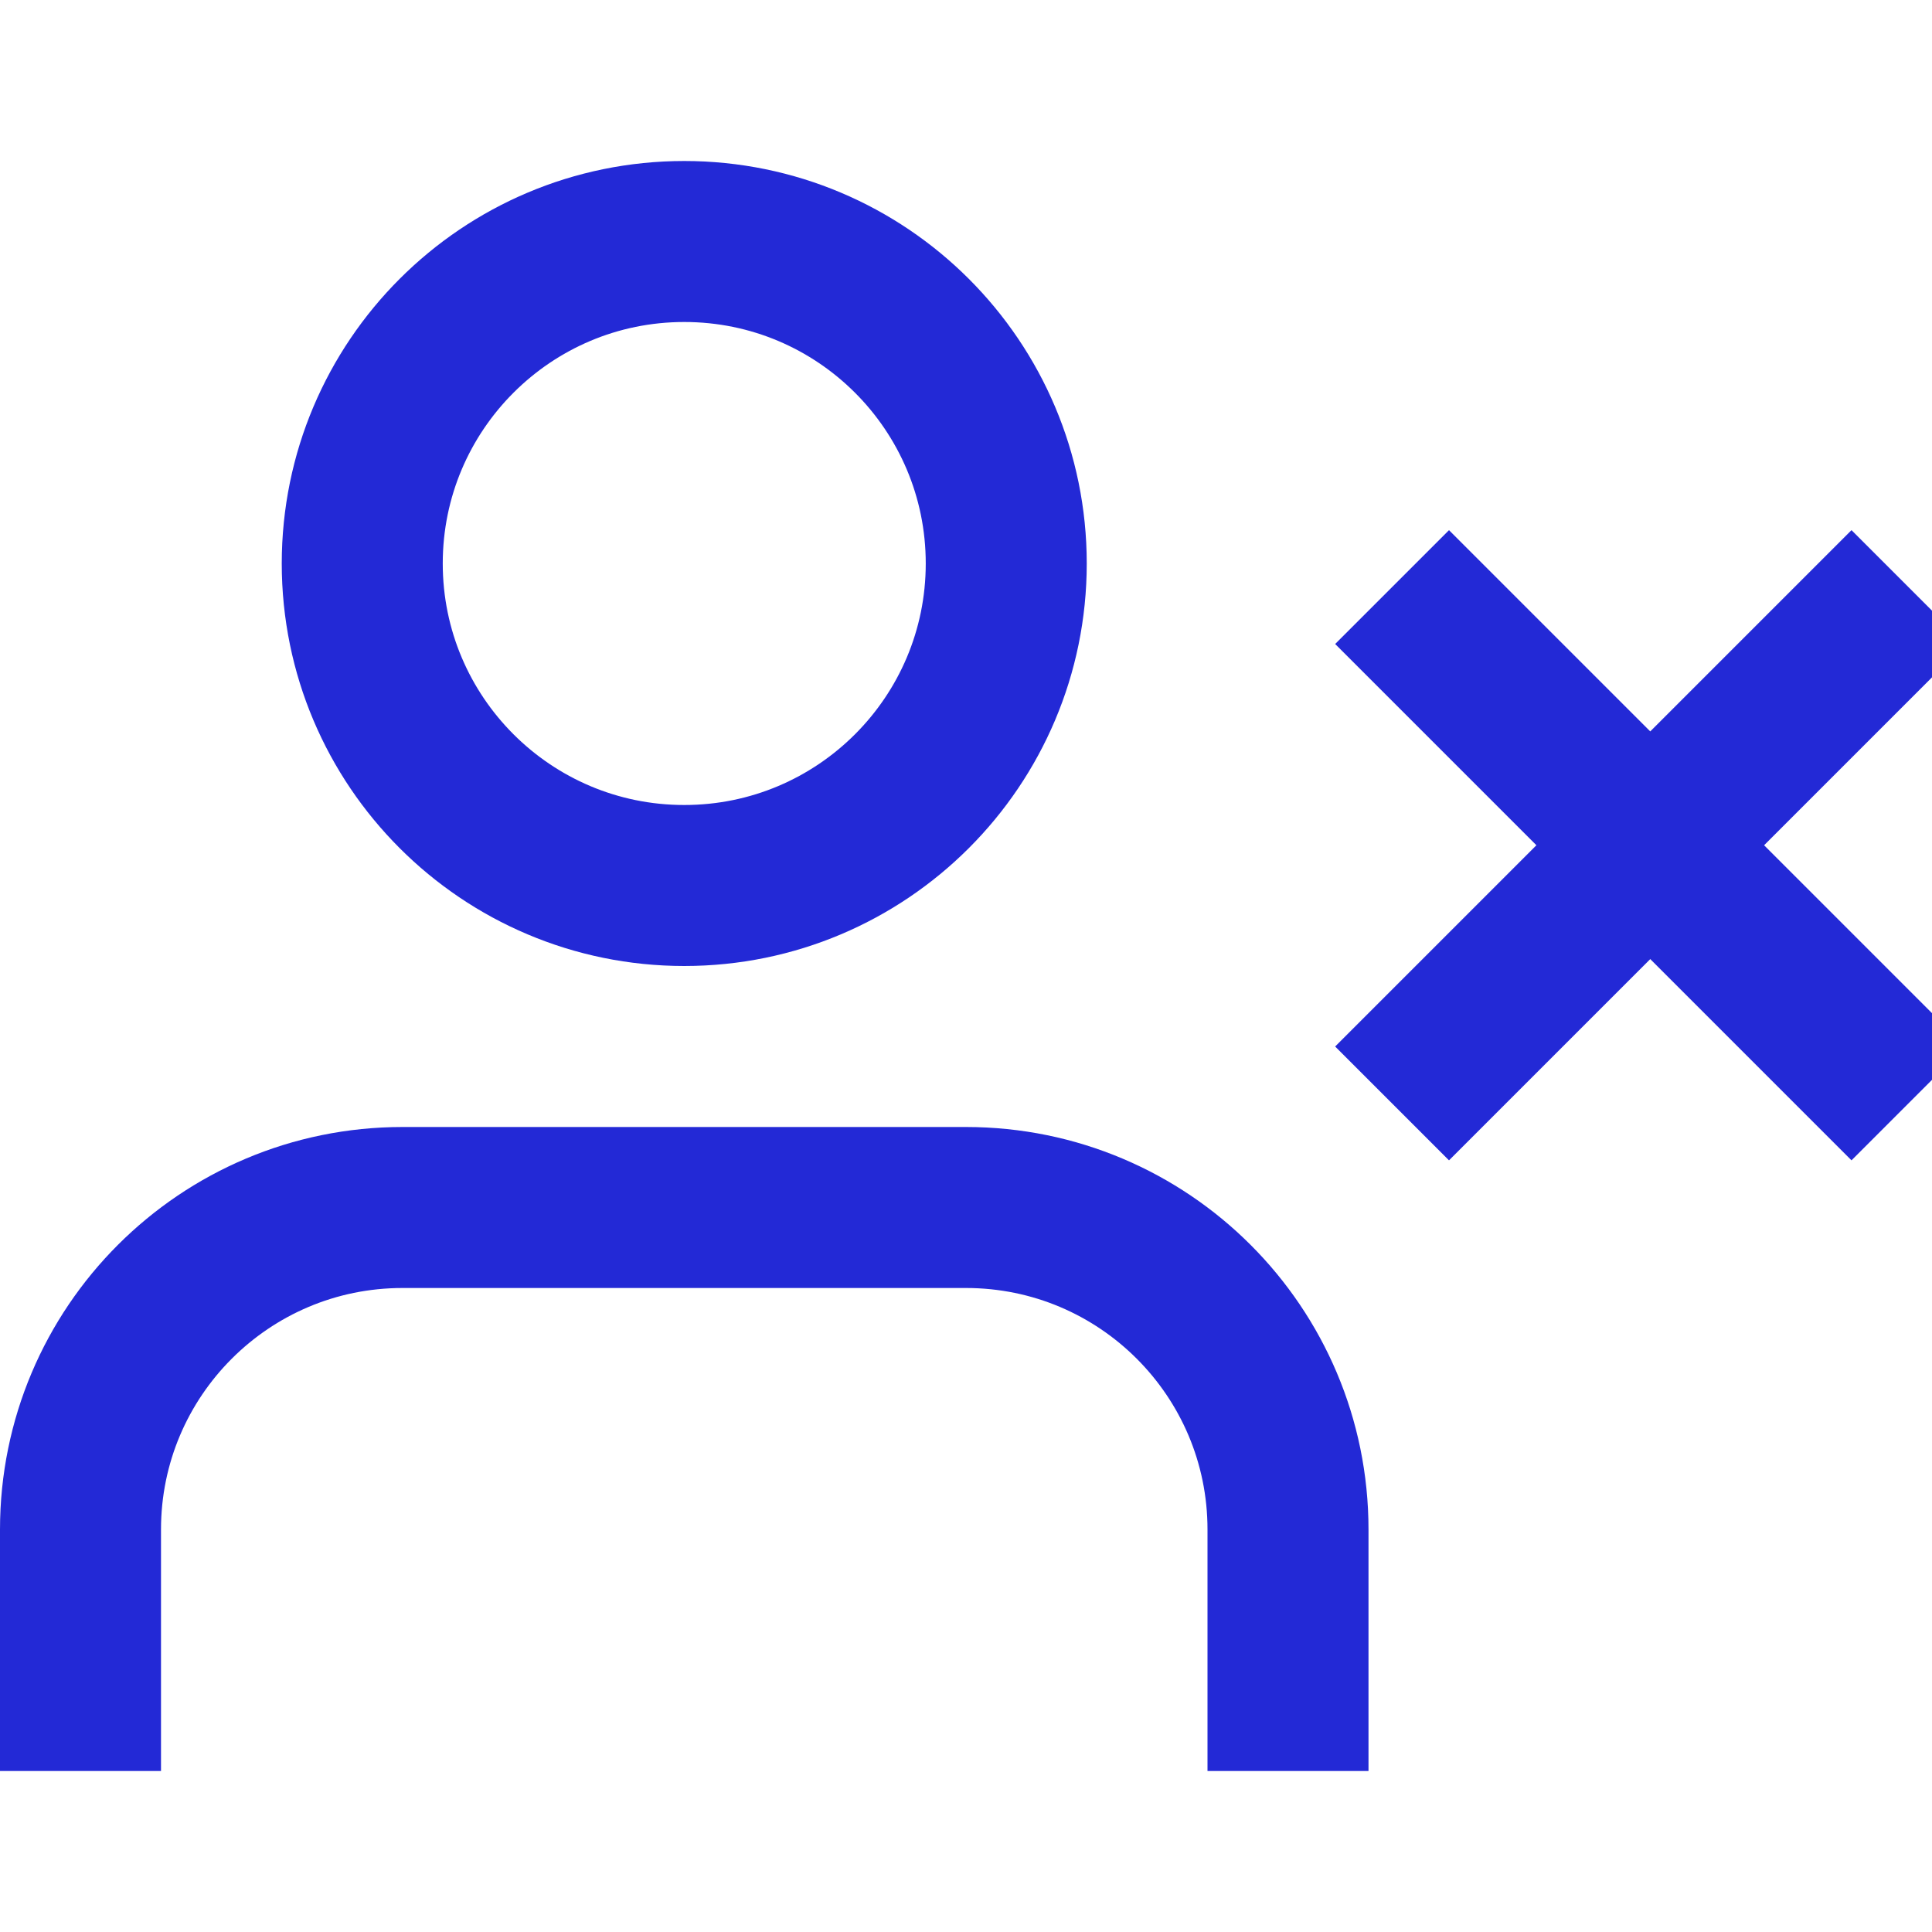
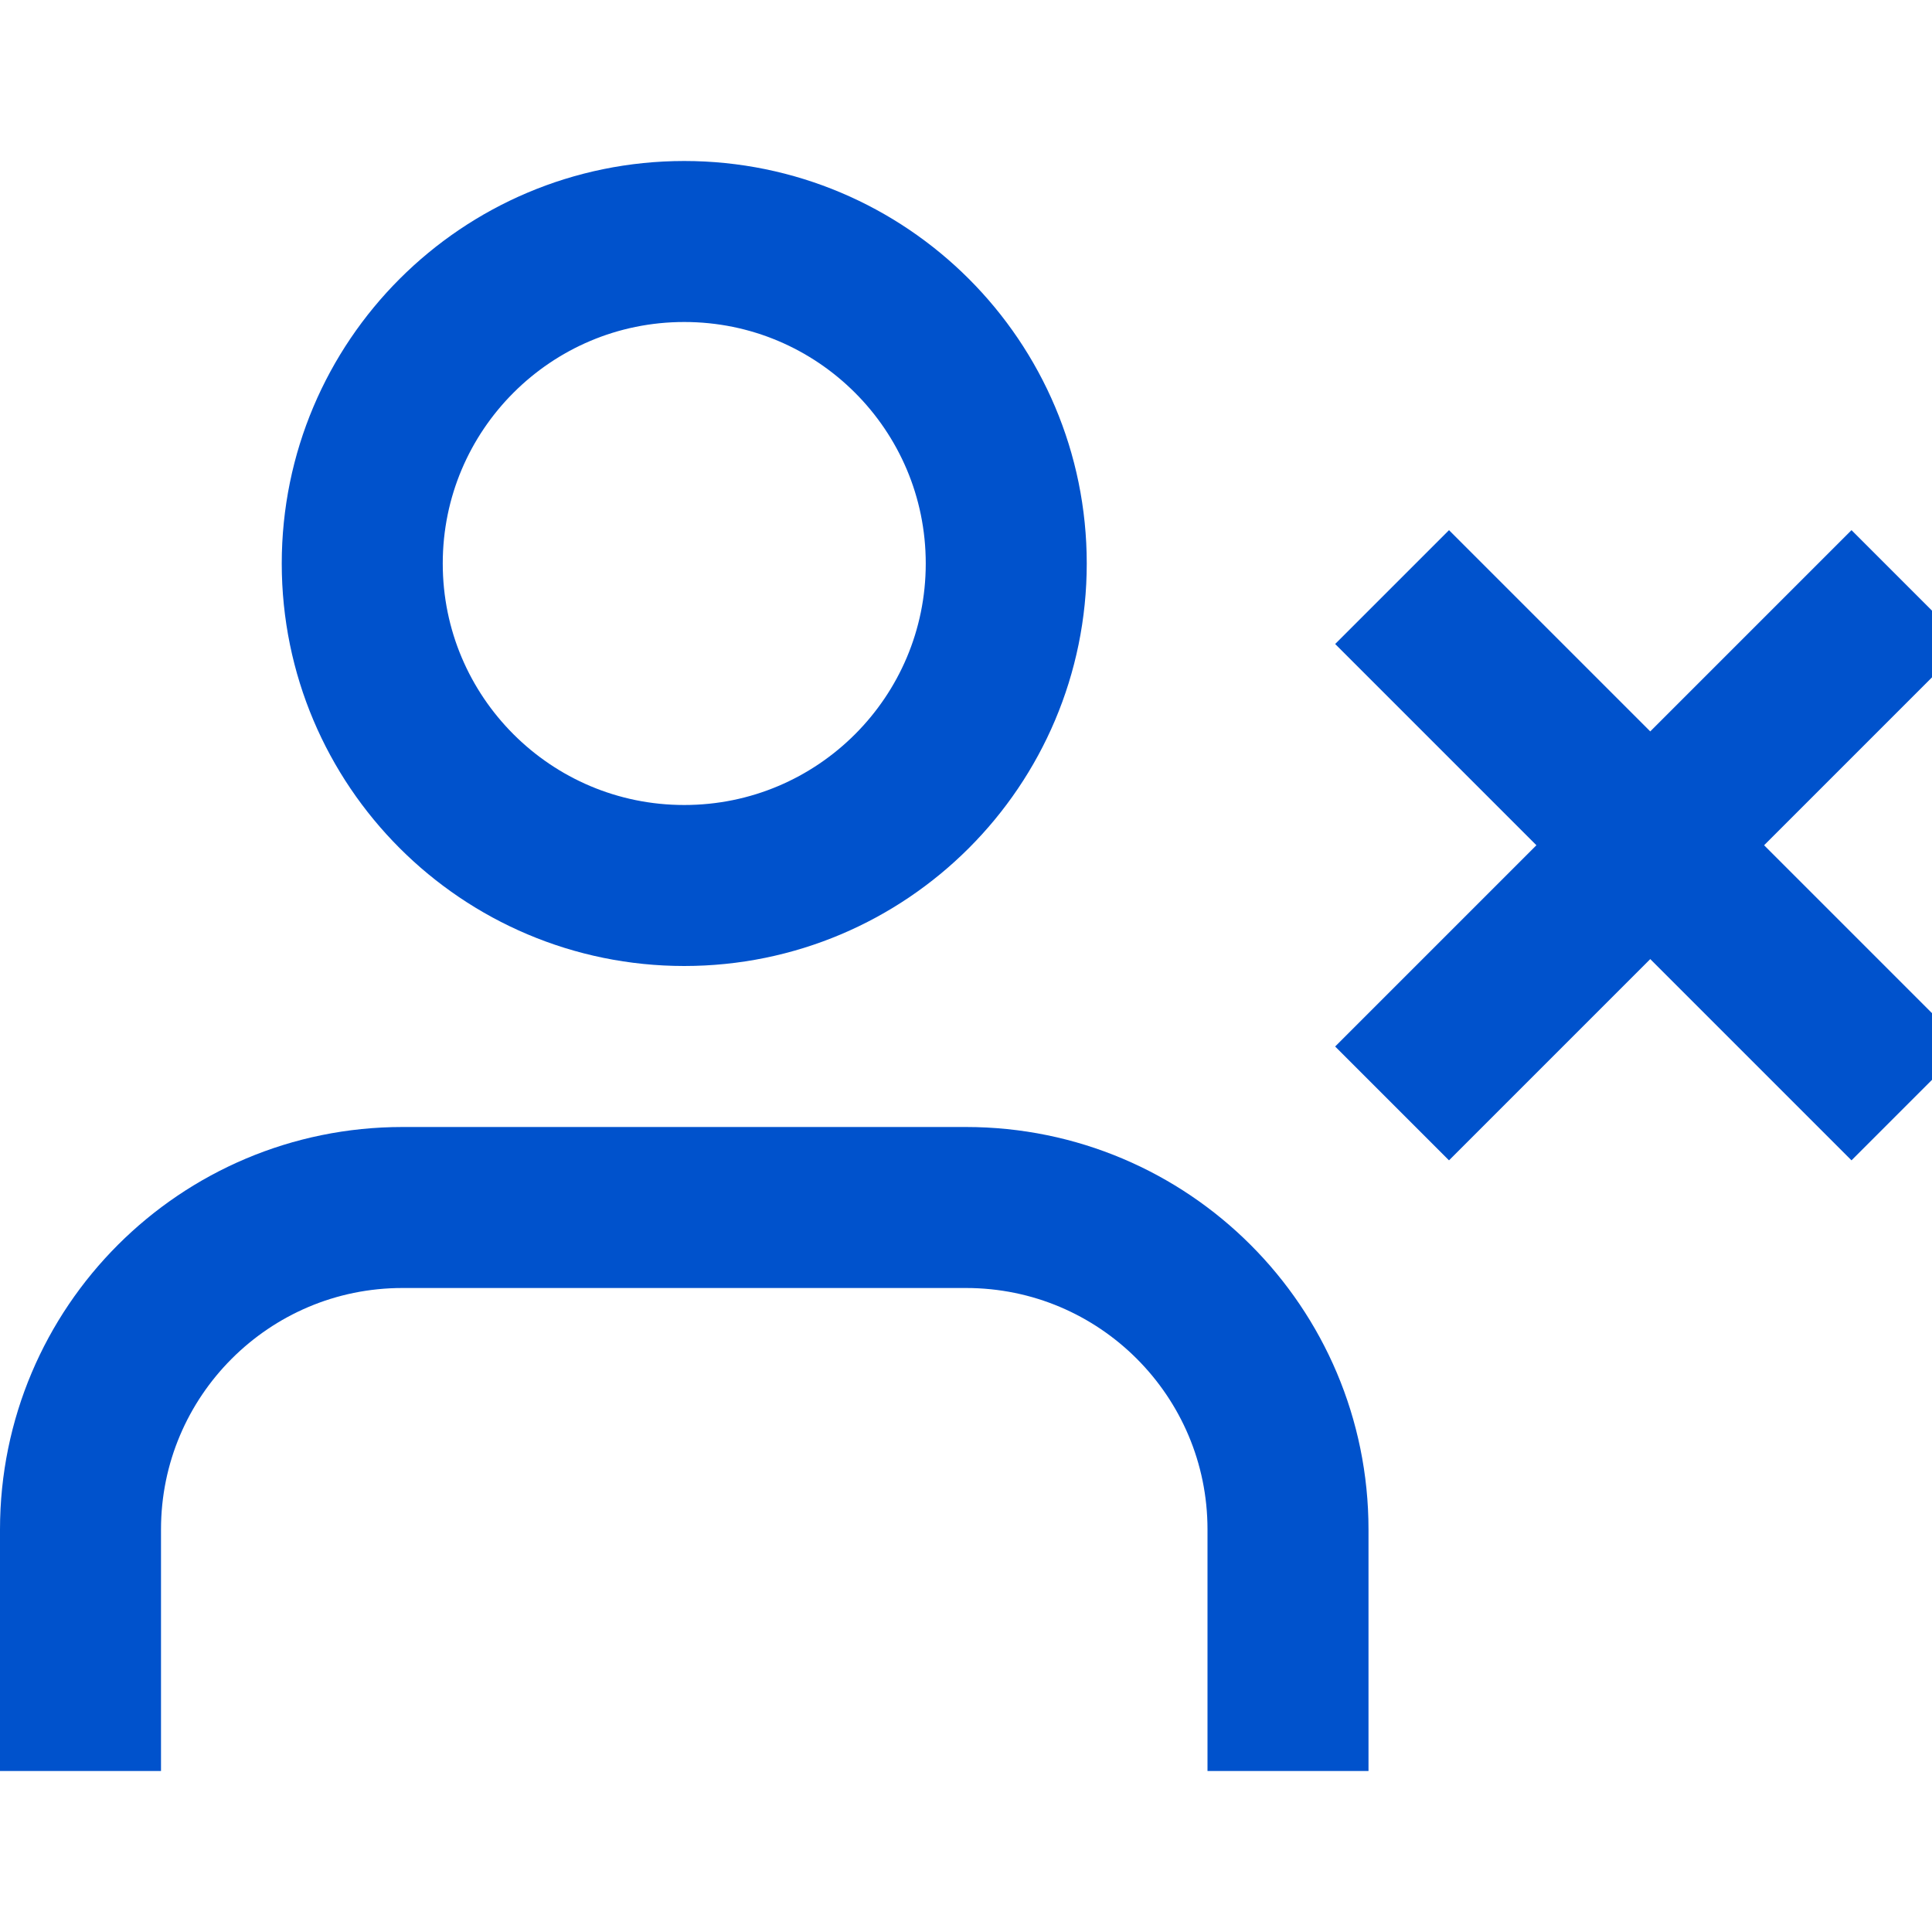
- <svg xmlns="http://www.w3.org/2000/svg" width="24" height="24" viewBox="0 0 24 24" fill="none" stroke="#2329D6" stroke-width="2" stroke-linecap="square" stroke-linejoin="arcs">
+ <svg xmlns="http://www.w3.org/2000/svg" width="24" height="24" viewBox="0 0 24 24" fill="none" stroke="#0052CC" stroke-width="2" stroke-linecap="square" stroke-linejoin="arcs">
  <path d="M16 21v-2a4 4 0 0 0-4-4H5a4 4 0 0 0-4 4v2" />
  <circle cx="8.5" cy="7" r="4" />
  <line x1="18" y1="8" x2="23" y2="13" />
  <line x1="23" y1="8" x2="18" y2="13" />
</svg>
